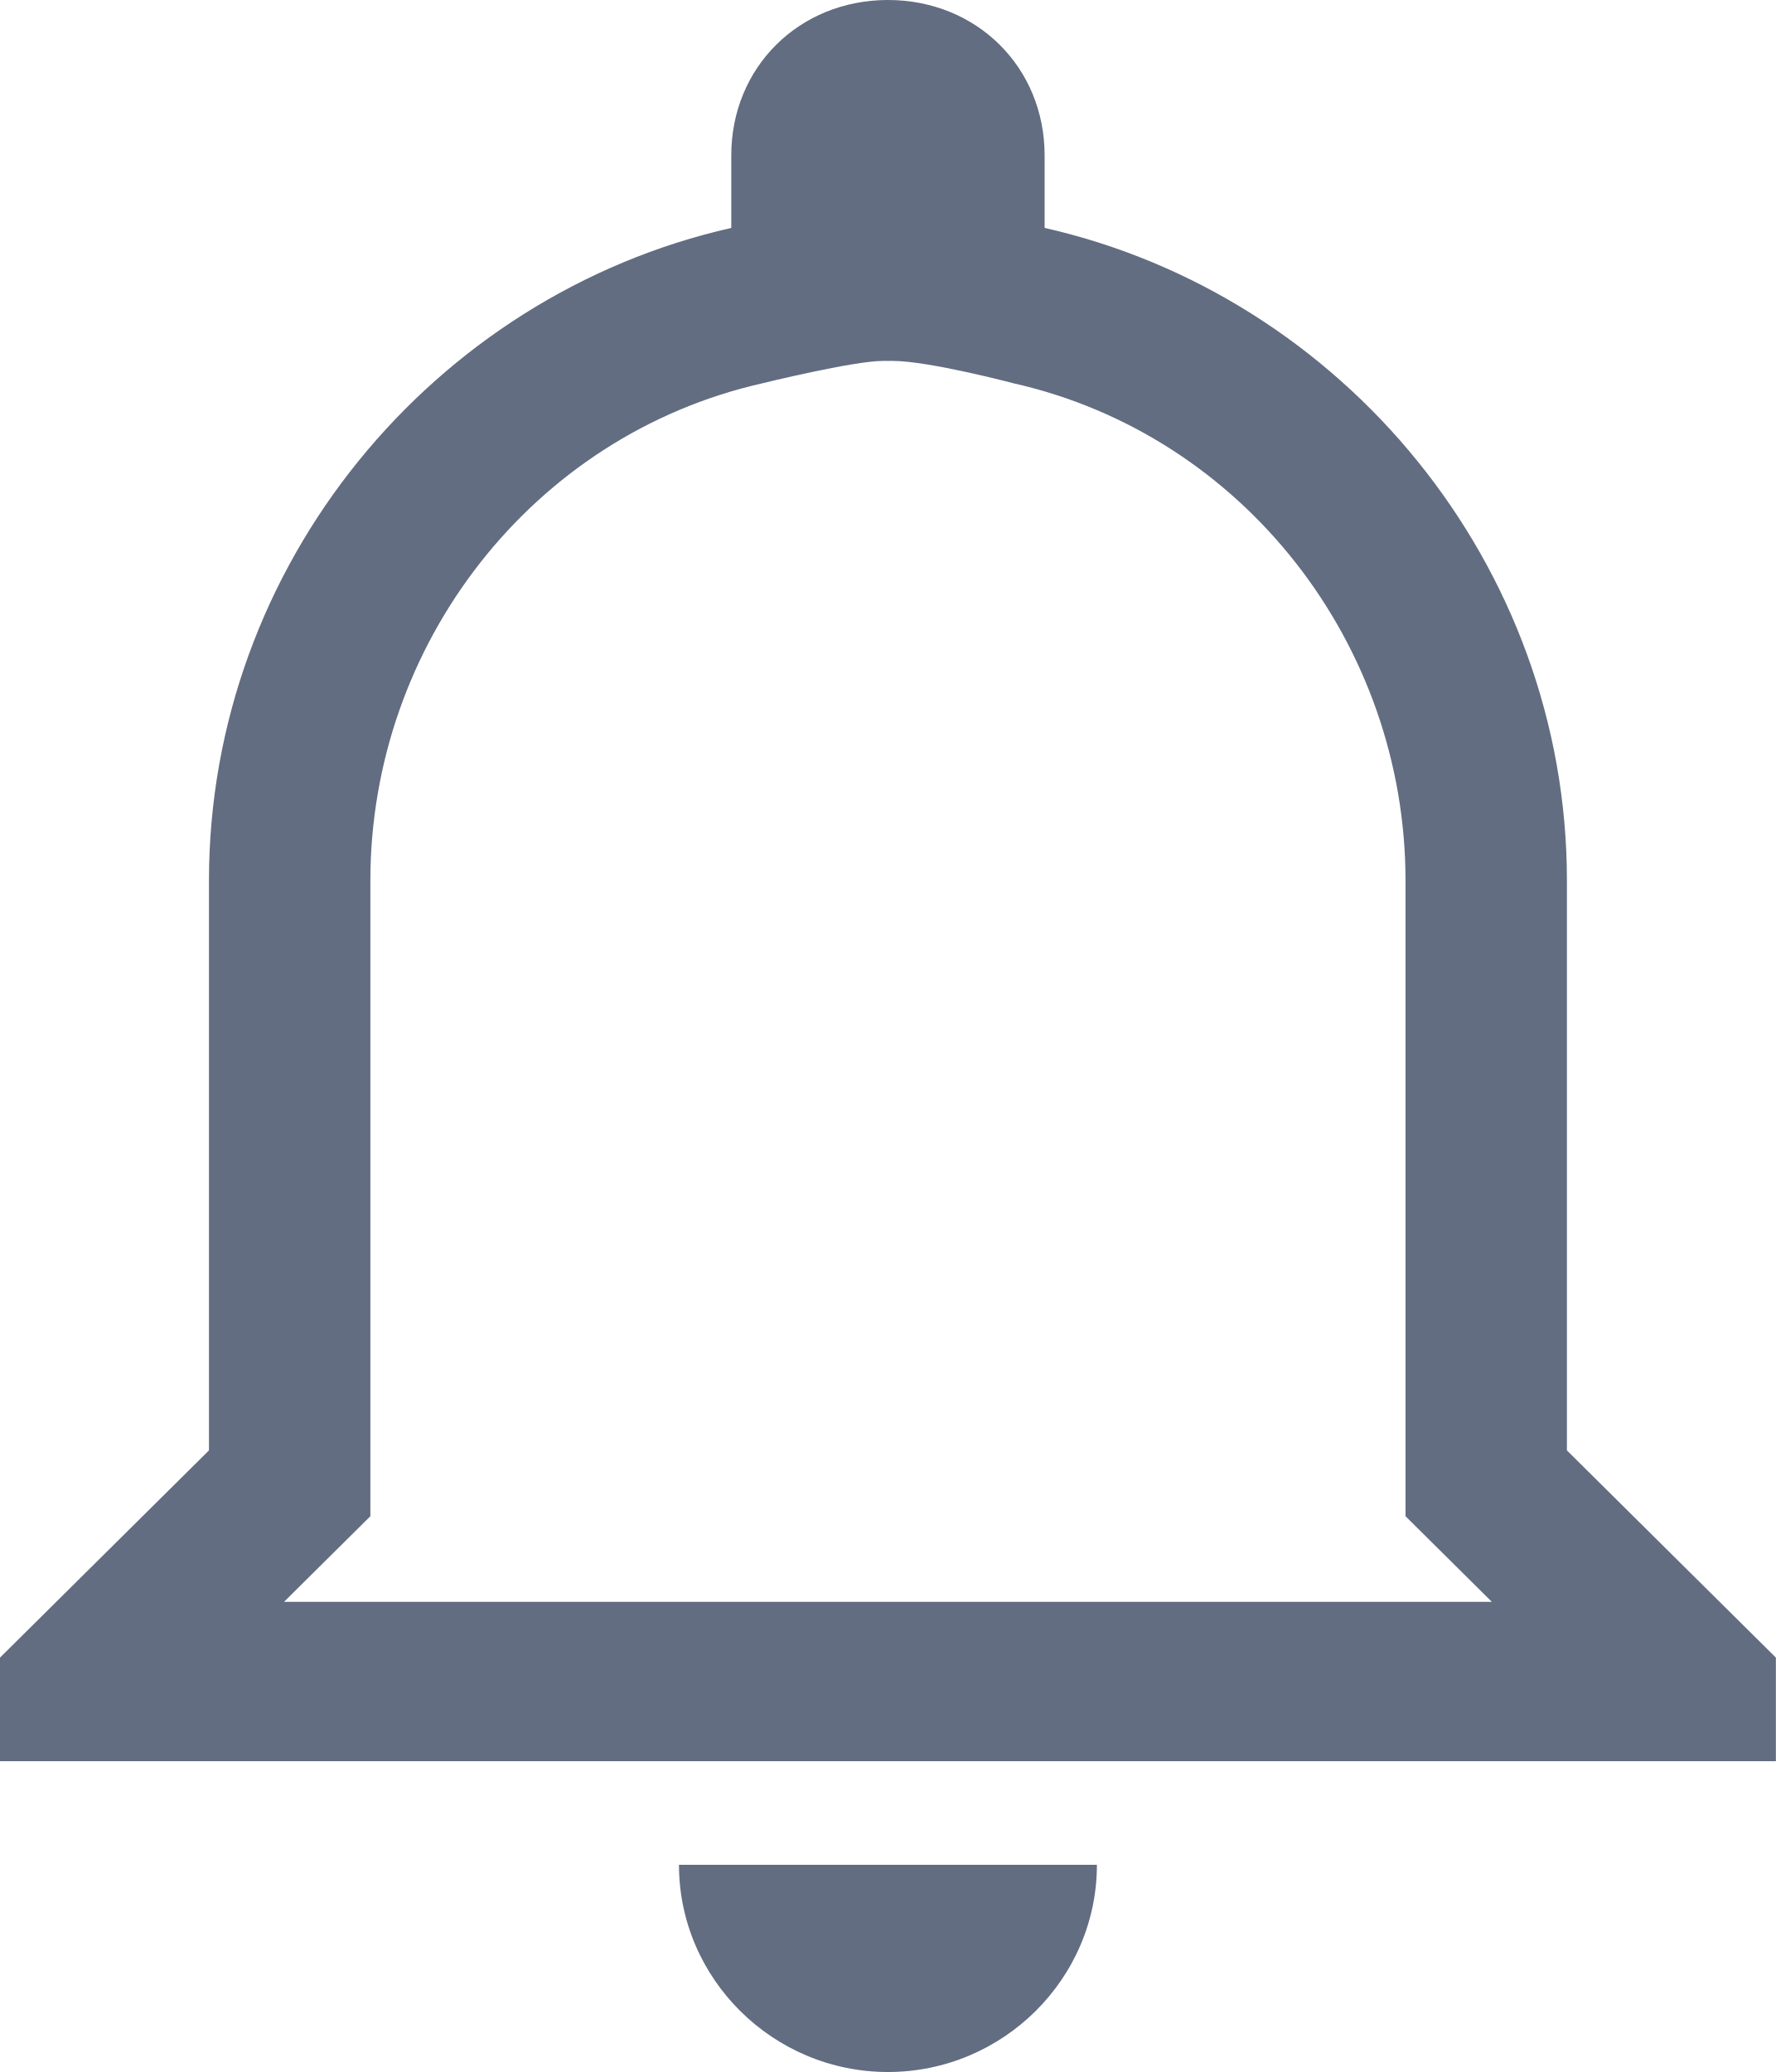
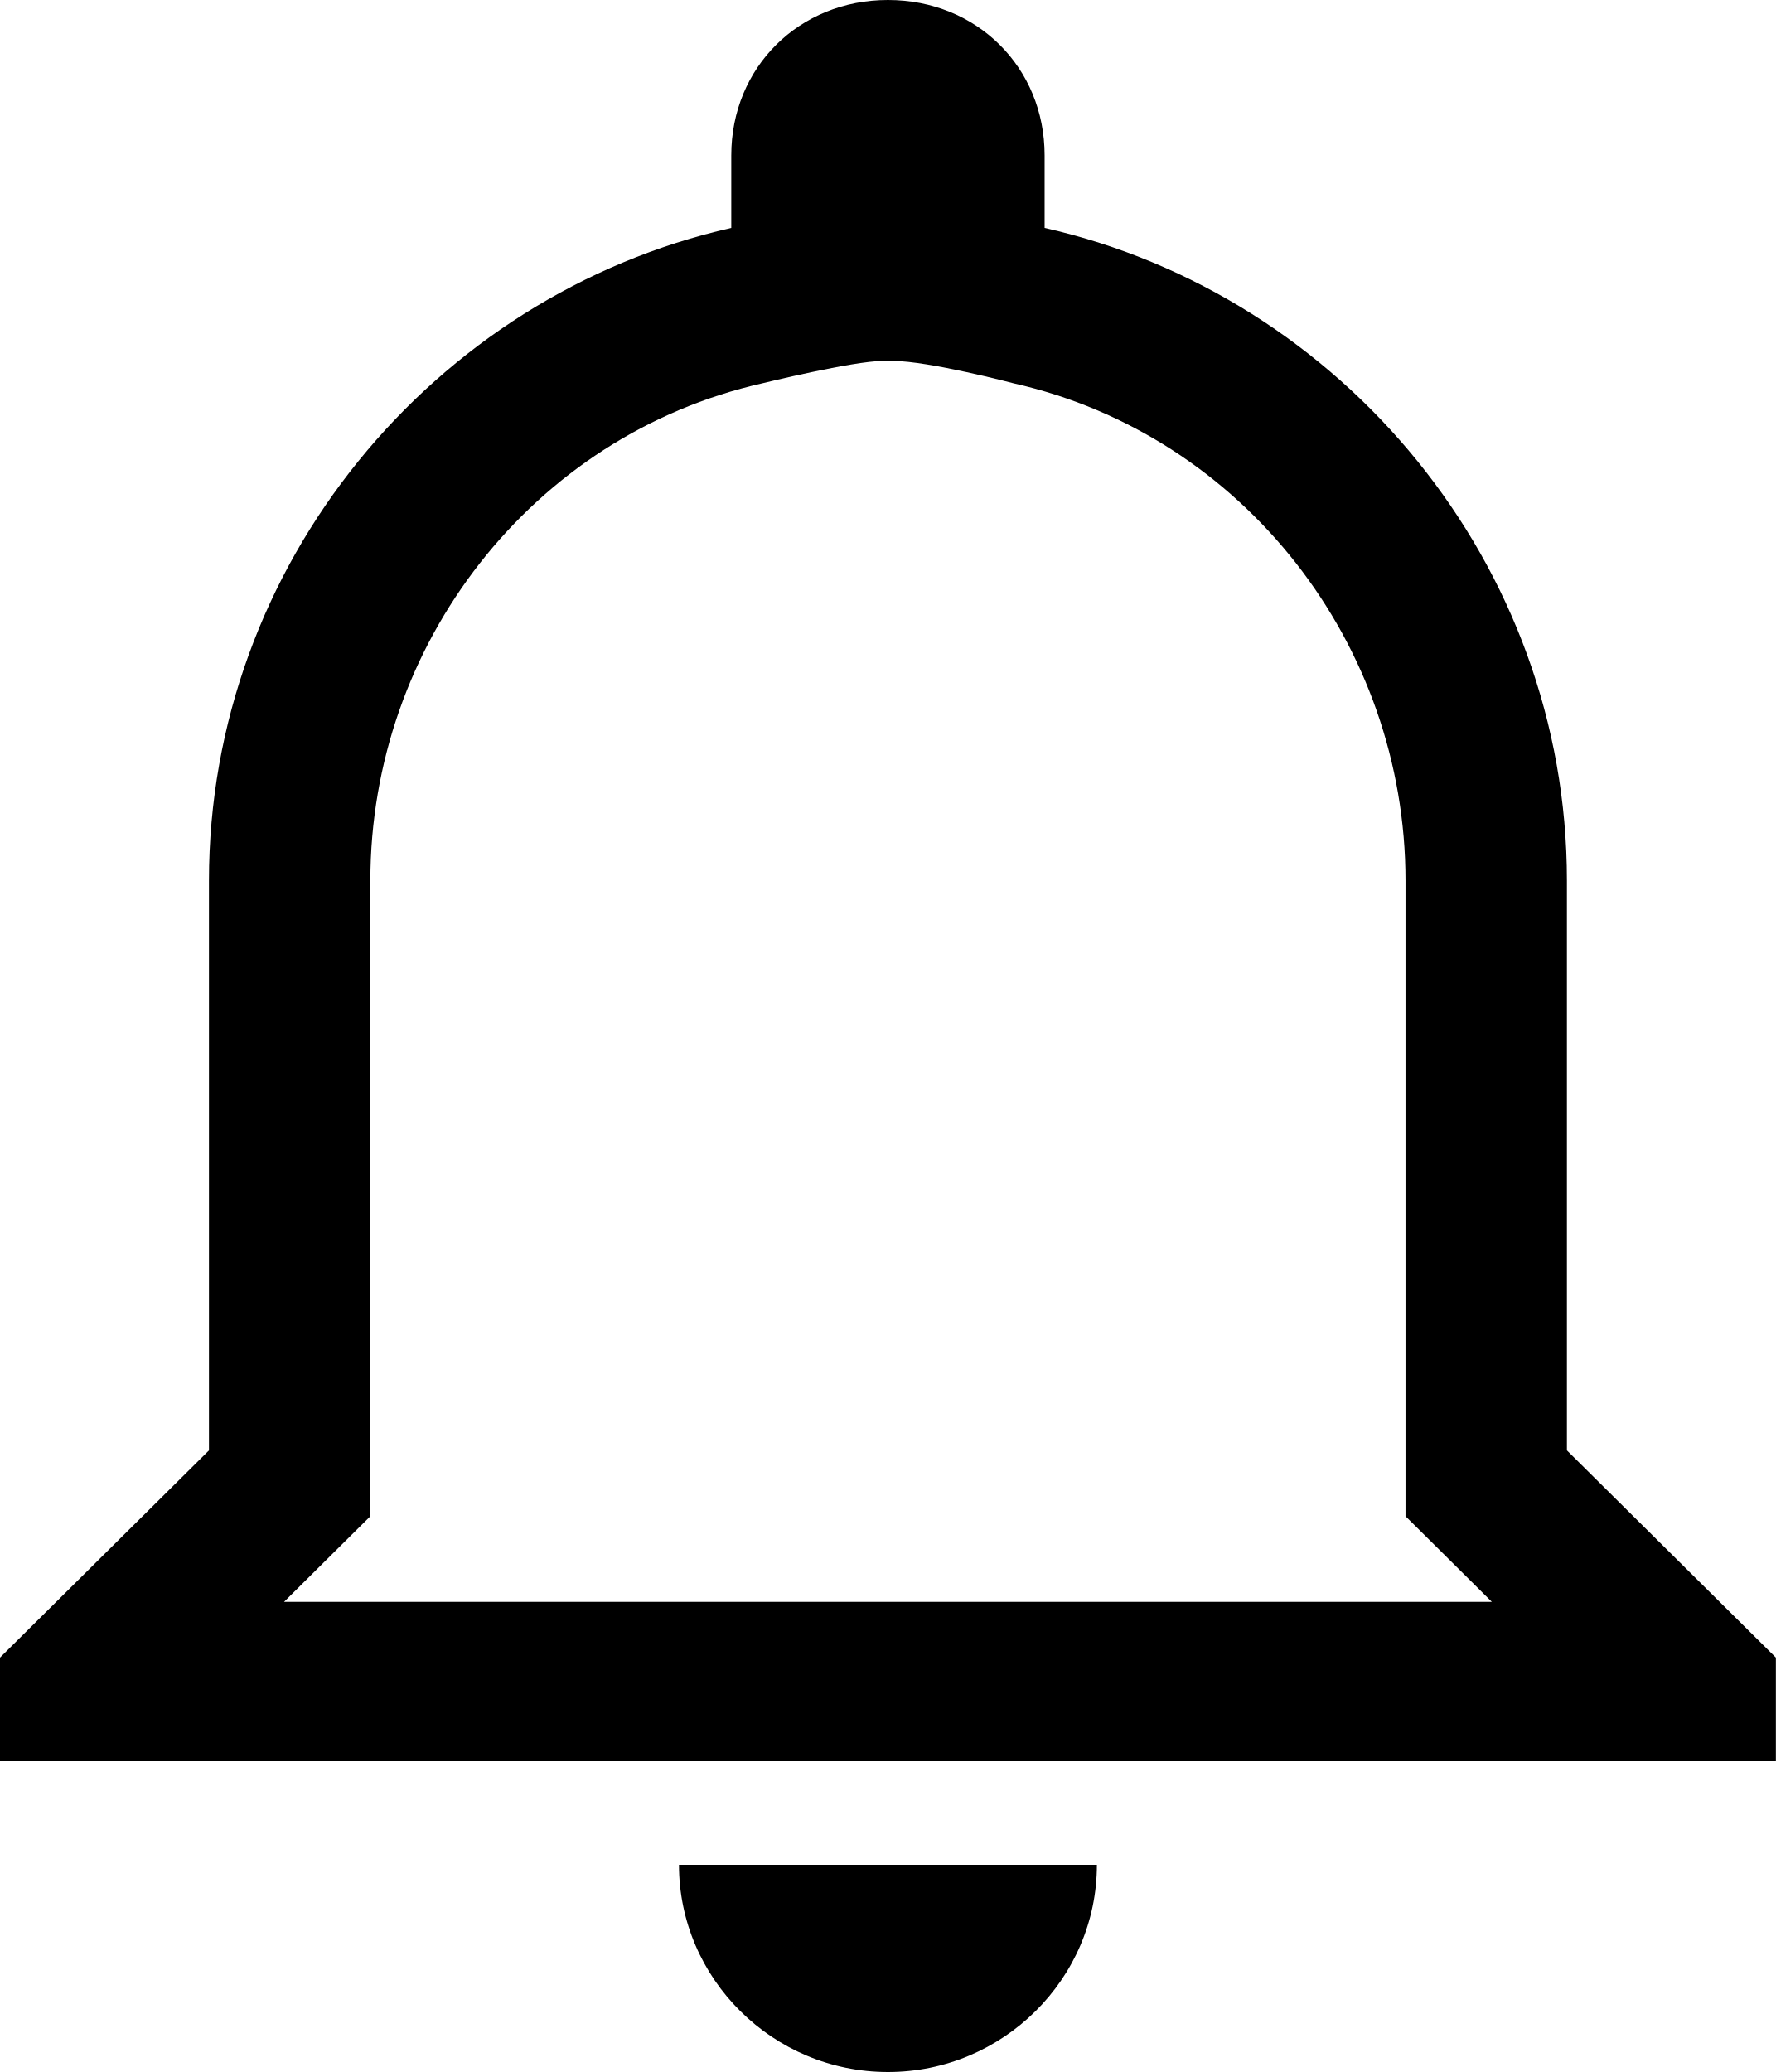
<svg xmlns="http://www.w3.org/2000/svg" width="18" height="21" viewBox="0 0 18 21" fill="none">
-   <path d="M9.051 3.658C9.413 3.658 10.274 3.885 10.274 3.885C12.605 4.412 14.246 6.532 14.246 8.925V15.367L14.723 15.84L15.121 16.235H2.879L3.277 15.84L3.754 15.367V8.925C3.754 6.532 5.395 4.412 7.726 3.885C7.726 3.885 8.649 3.658 8.949 3.658M9 0C8.1 0 7.412 0.682 7.412 1.575V2.31C4.394 2.993 2.118 5.723 2.118 8.925V14.7L0 16.8V17.85H18V16.8L15.882 14.7V8.925C15.882 5.723 13.606 2.993 10.588 2.31V1.575C10.588 0.682 9.9 0 9 0ZM11.118 18.9H6.882C6.882 20.055 7.835 21 9 21C10.165 21 11.118 20.055 11.118 18.9Z" fill="#626D81" />
+   <path d="M9.051 3.658C9.413 3.658 10.274 3.885 10.274 3.885C12.605 4.412 14.246 6.532 14.246 8.925V15.367L14.723 15.84L15.121 16.235H2.879L3.277 15.84L3.754 15.367V8.925C3.754 6.532 5.395 4.412 7.726 3.885C7.726 3.885 8.649 3.658 8.949 3.658M9 0C8.1 0 7.412 0.682 7.412 1.575V2.31C4.394 2.993 2.118 5.723 2.118 8.925V14.7L0 16.8V17.85H18V16.8L15.882 14.7V8.925C15.882 5.723 13.606 2.993 10.588 2.31V1.575C10.588 0.682 9.9 0 9 0ZM11.118 18.9H6.882C6.882 20.055 7.835 21 9 21C10.165 21 11.118 20.055 11.118 18.9Z" fill="currentColor" />
</svg>
